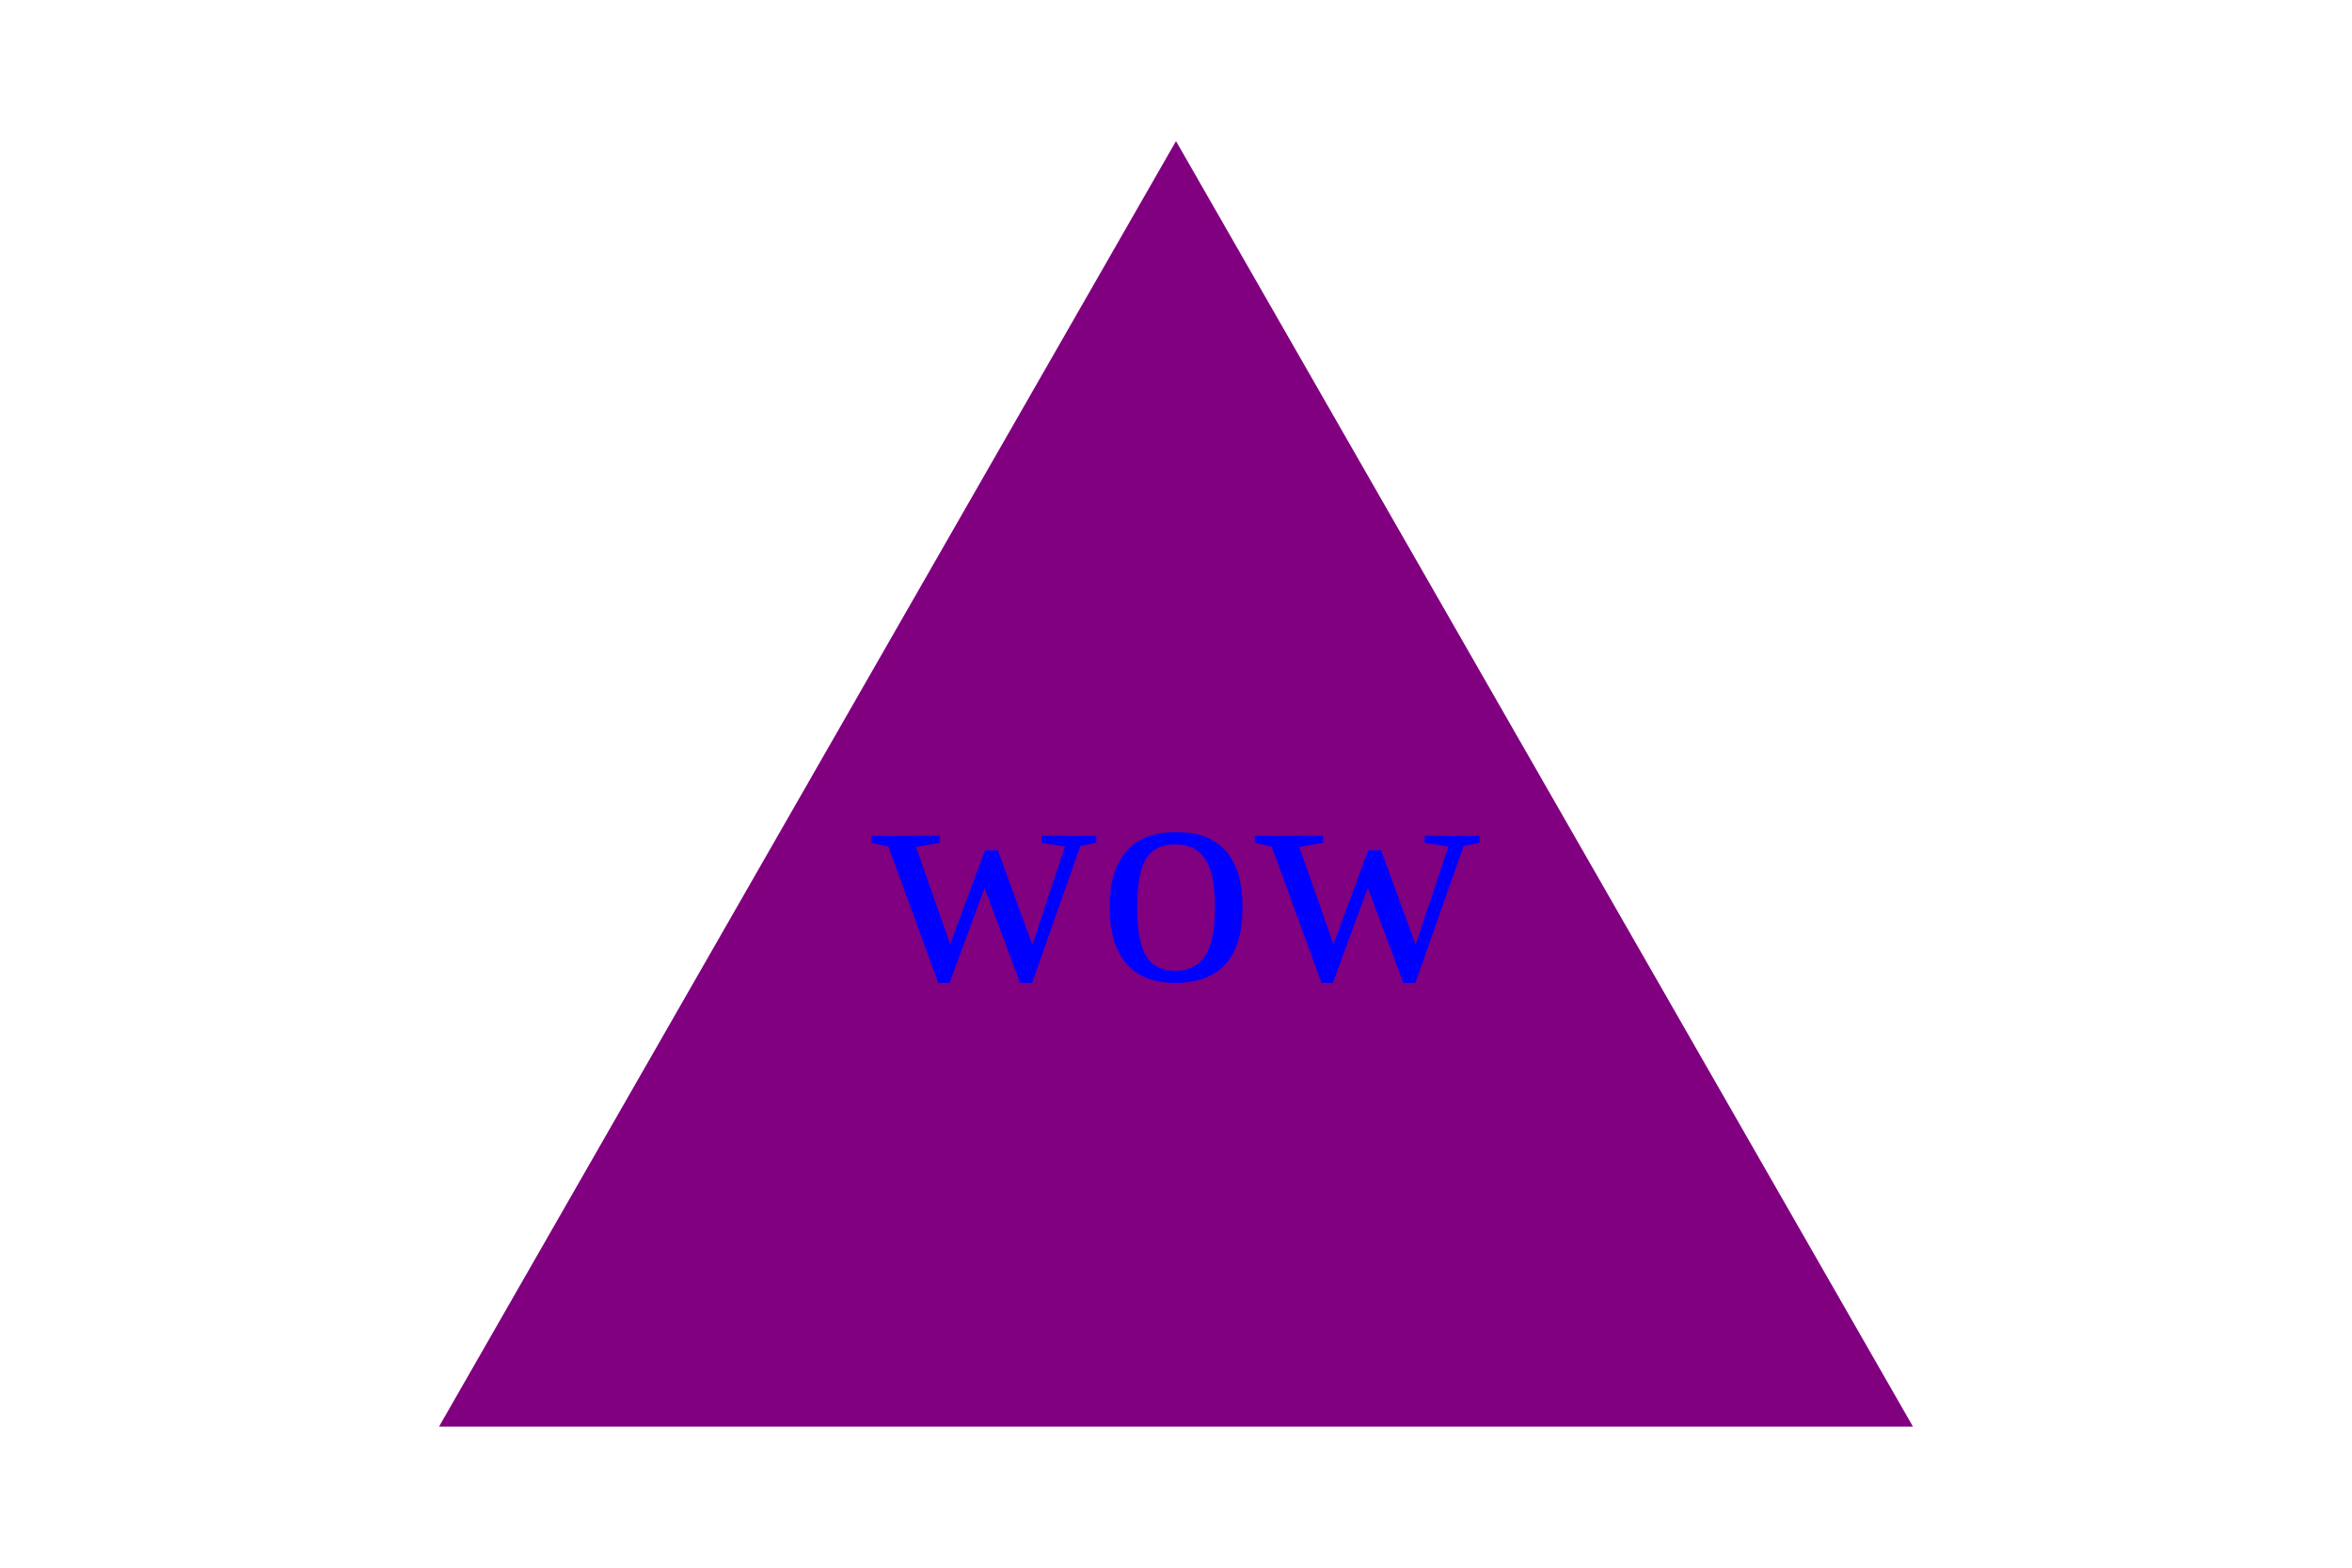
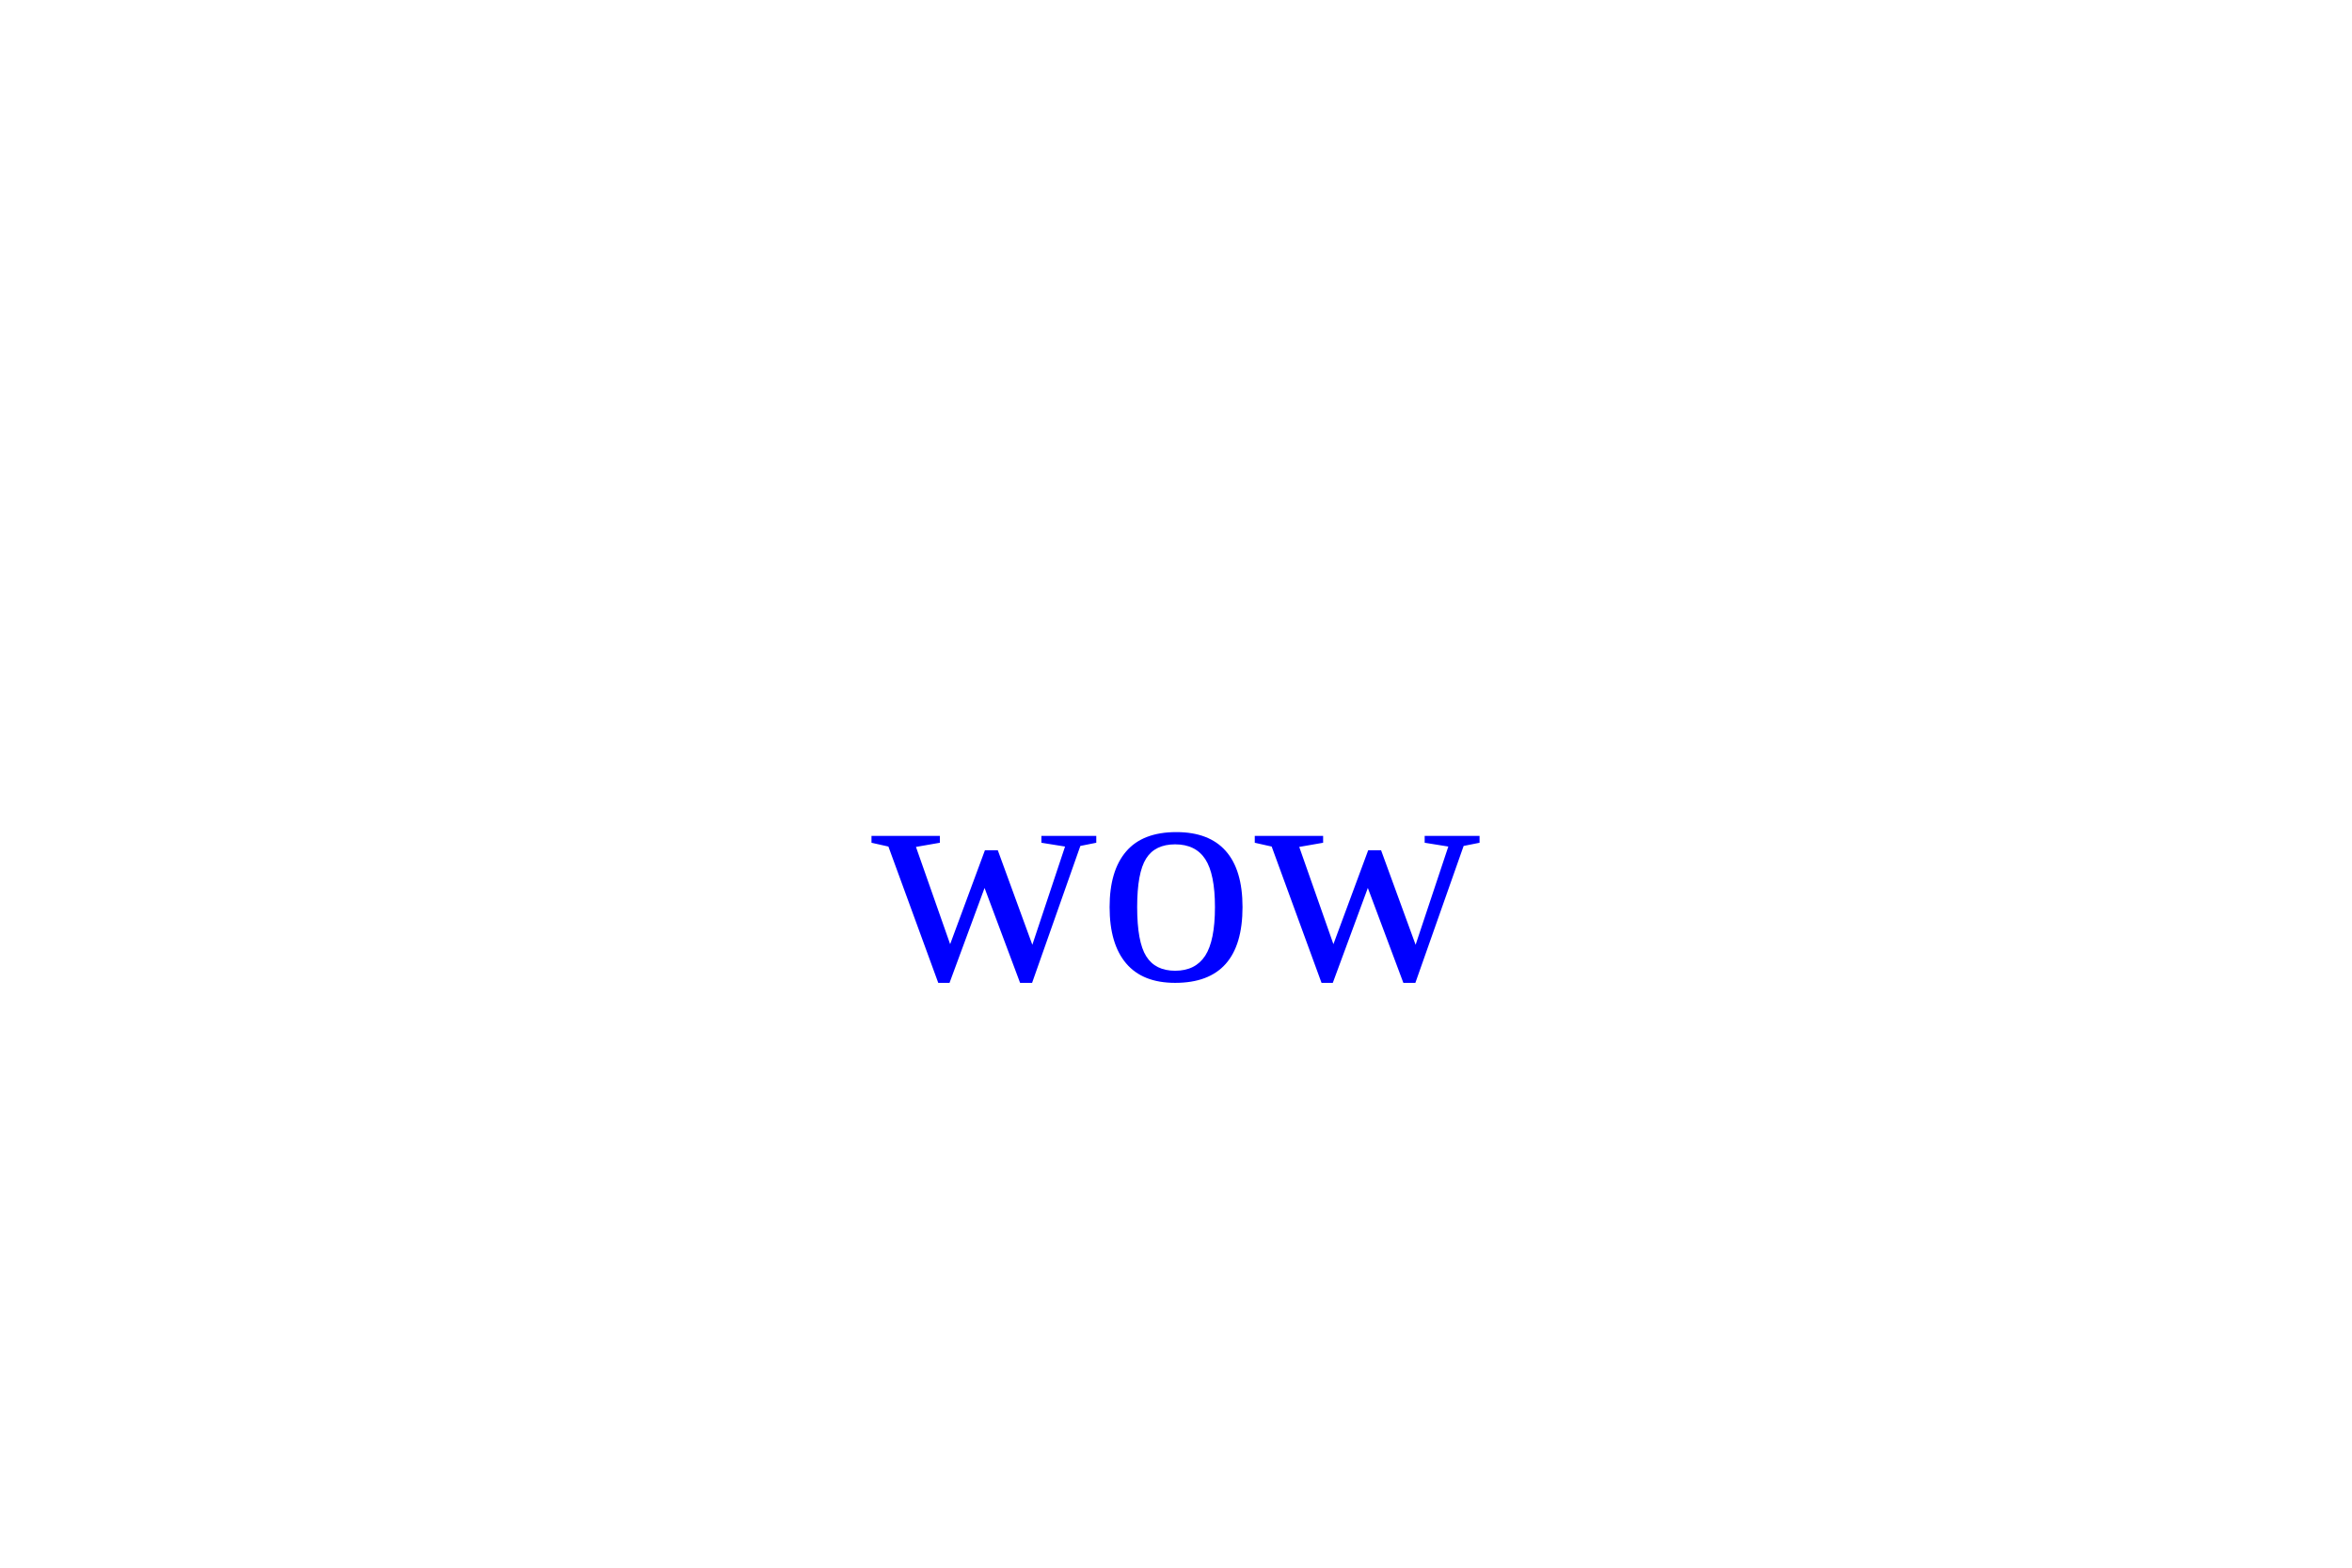
<svg xmlns="http://www.w3.org/2000/svg" width="300" height="200">
-   <polygon points="150, 18 244, 182 56, 182" stroke="none" fill="purple" stroke-width="5" />
-   <text text-anchor="middle" x="150" y="125" font-size="40" fill="blue">wow</text>
+      function toString() { [native code] }  
+       <text text-anchor="middle" x="150" y="125" font-size="40" fill="blue">wow</text>
</svg>
